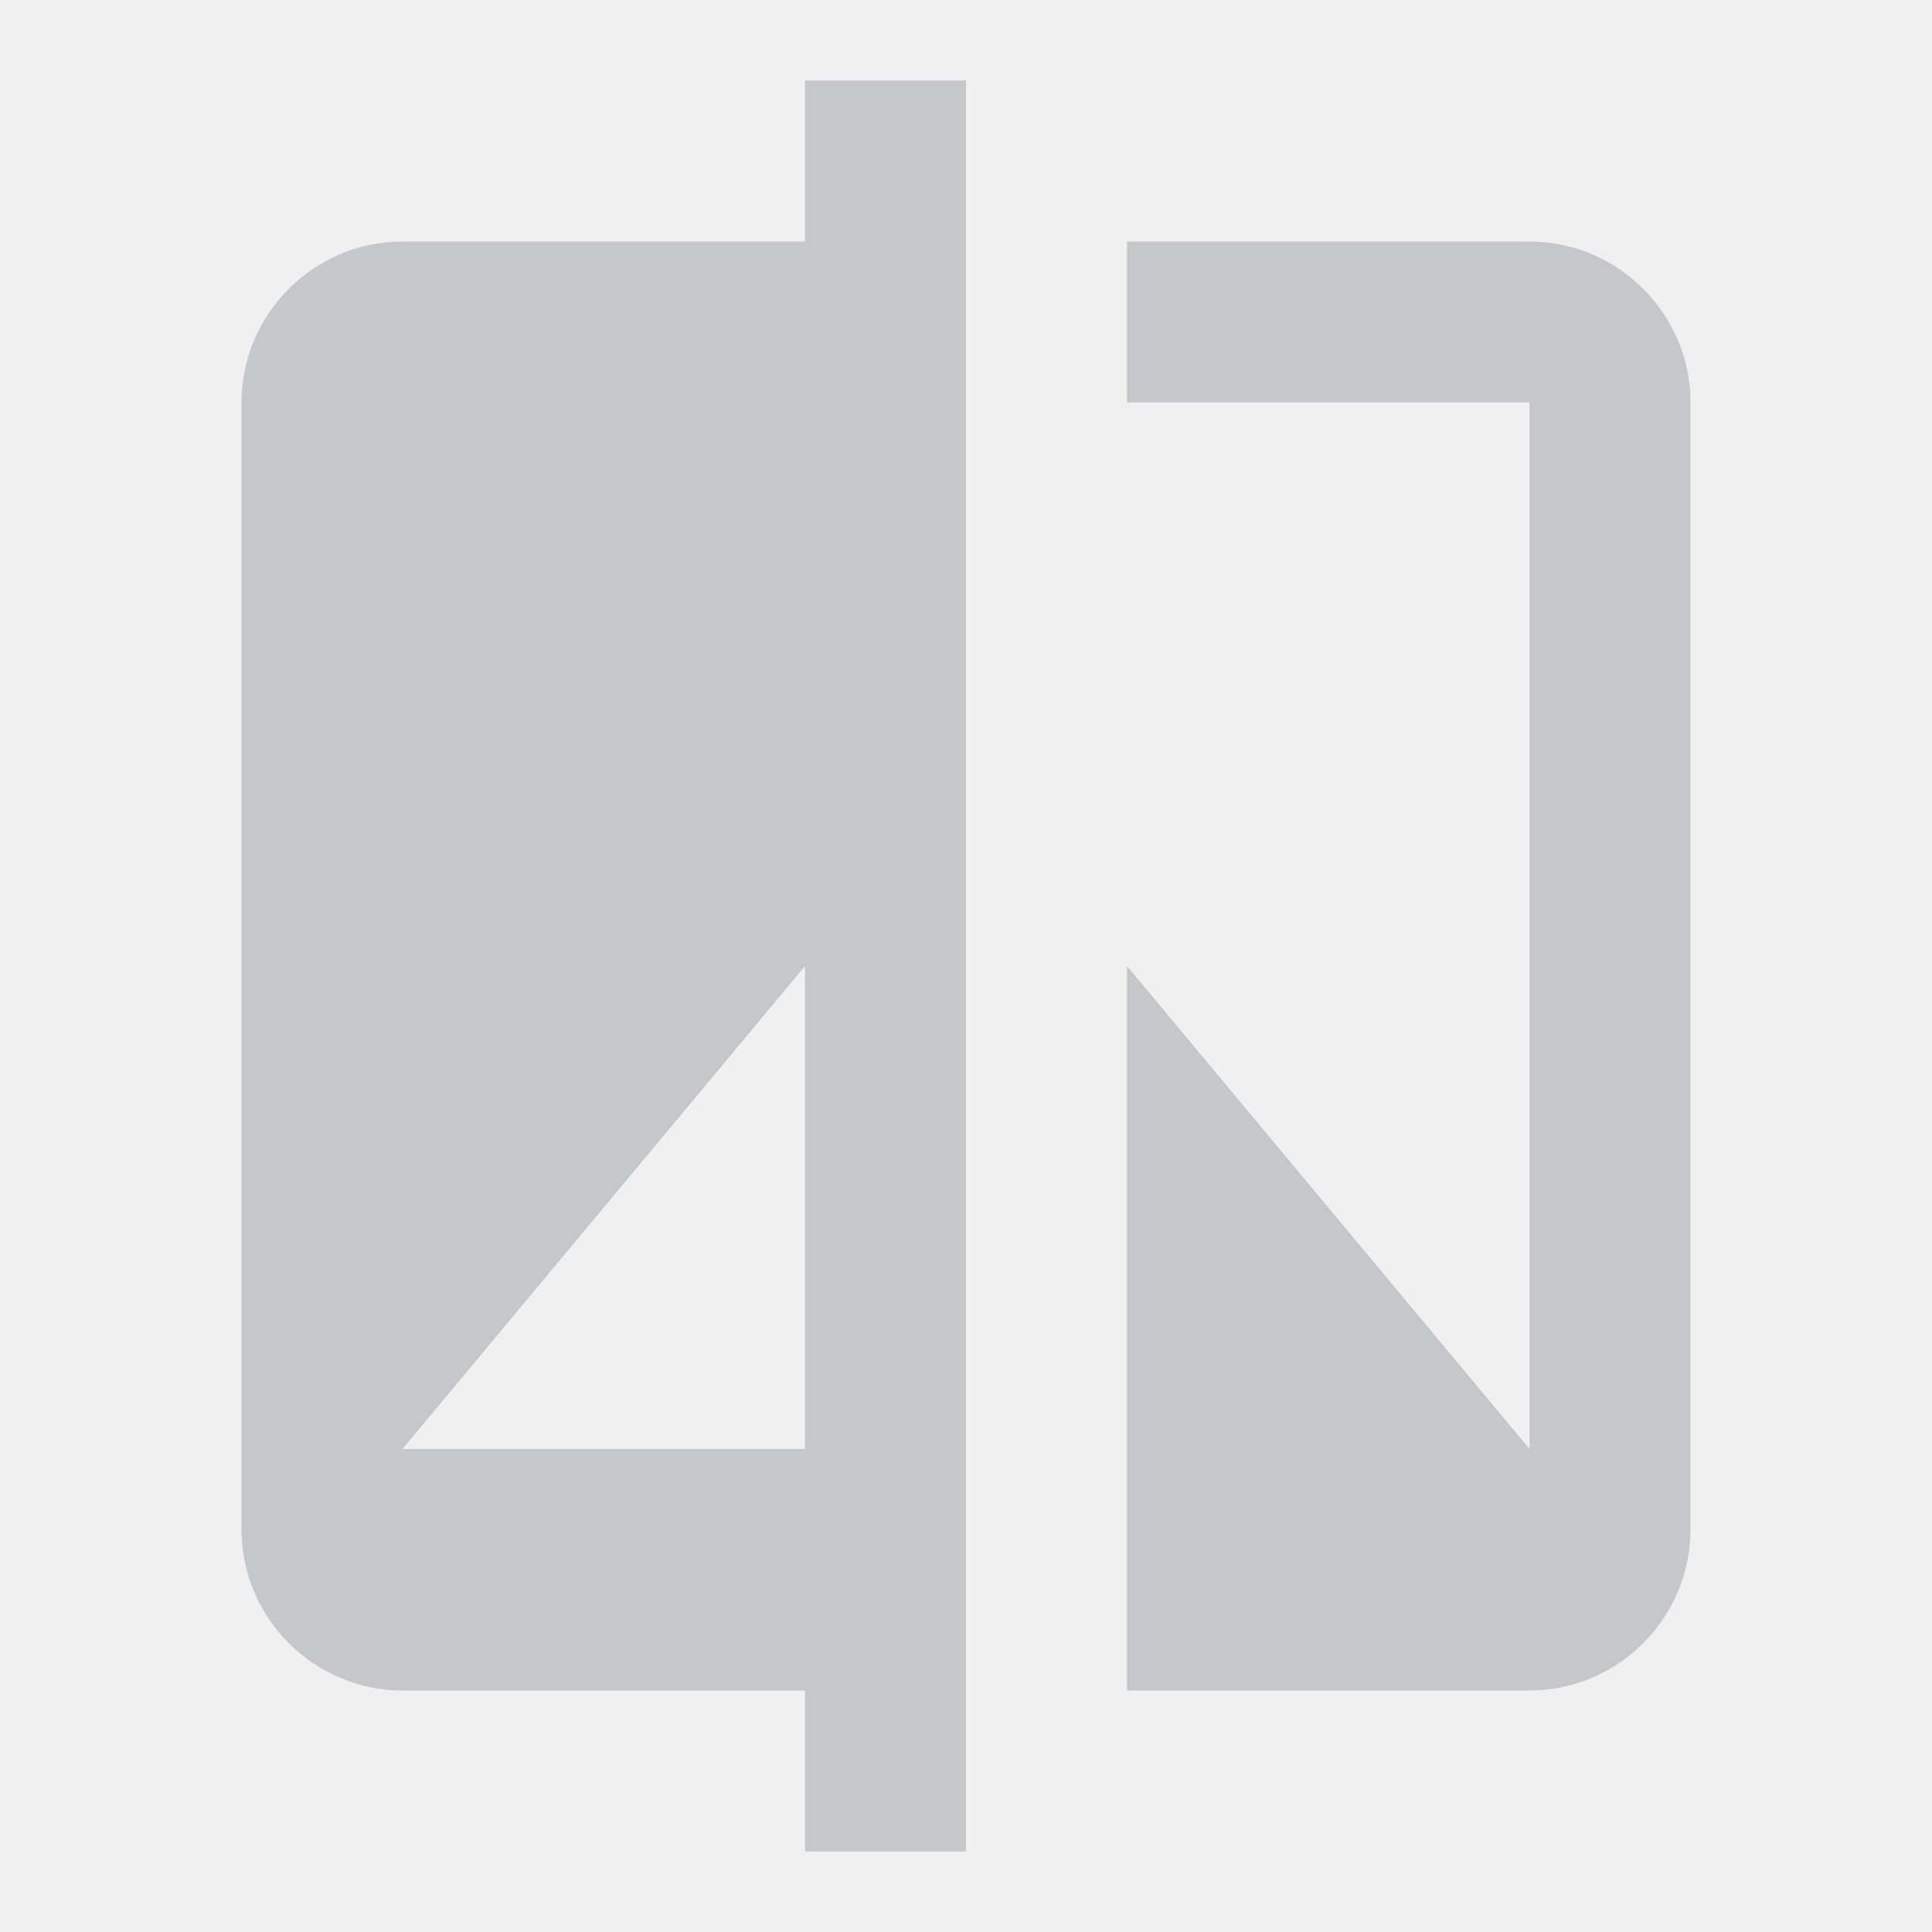
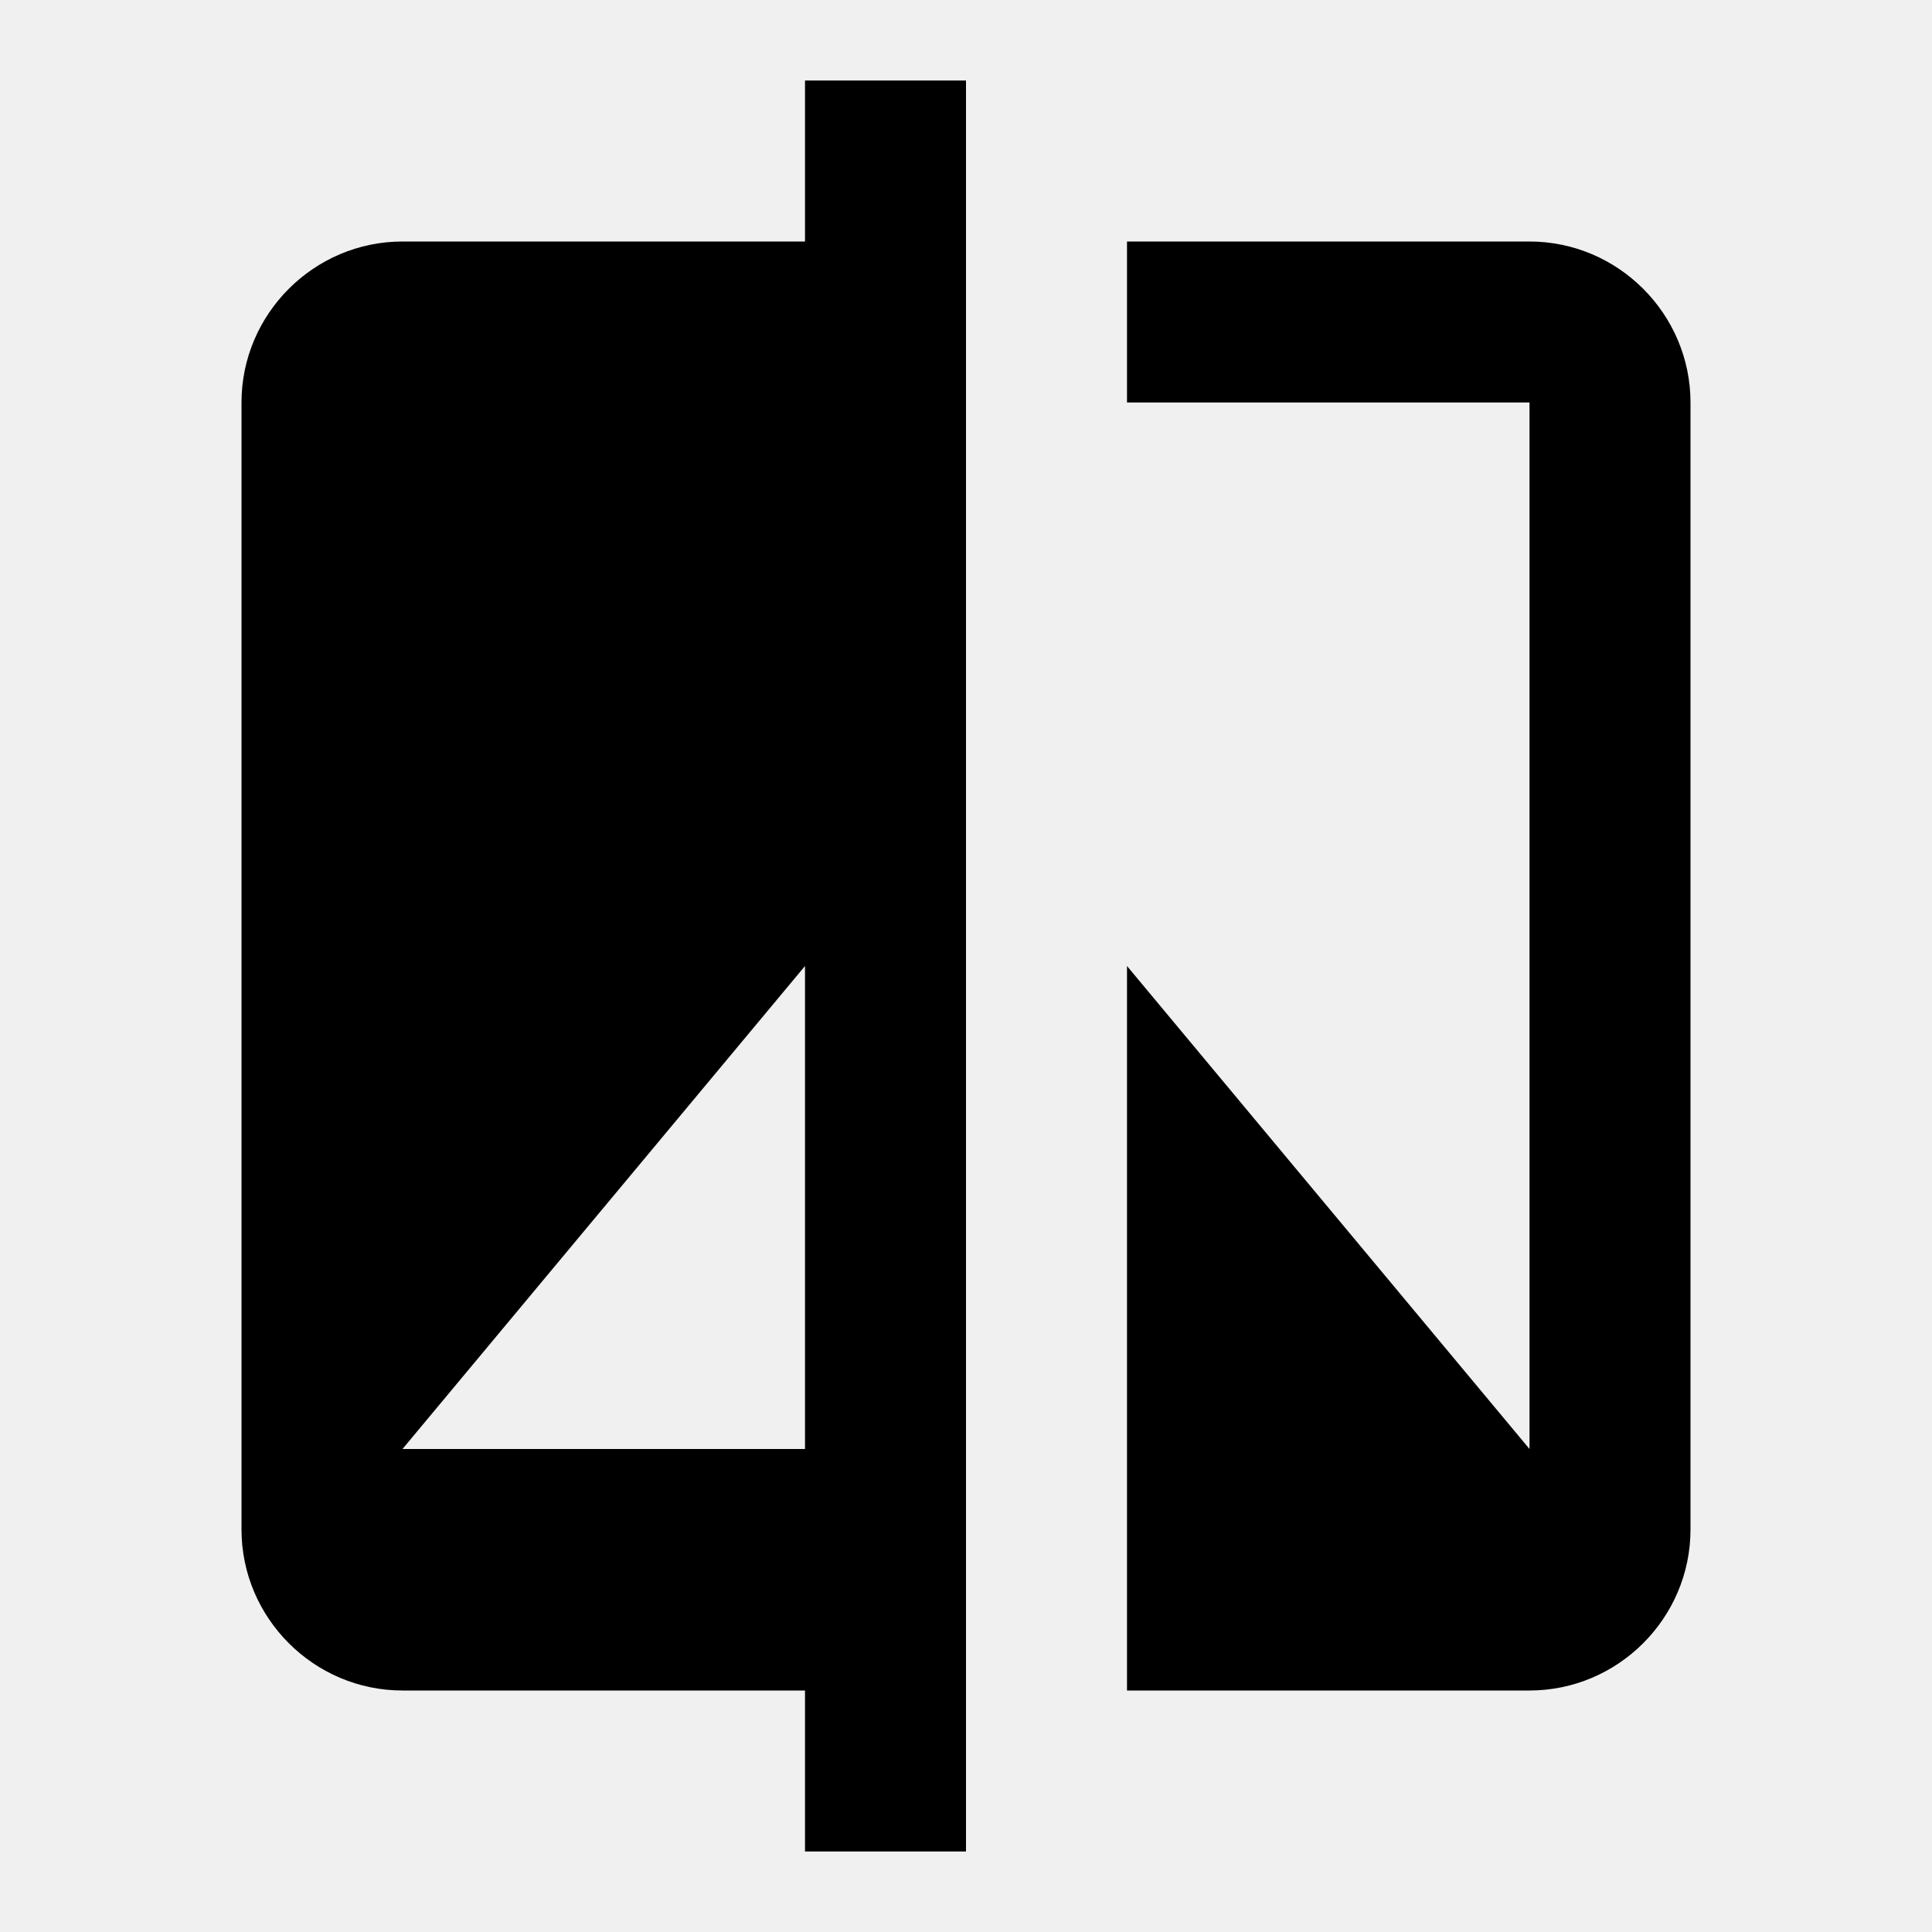
- <svg xmlns="http://www.w3.org/2000/svg" xmlns:xlink="http://www.w3.org/1999/xlink" width="24" height="24" viewBox="0 0 24 24">
-   <defs>
-     <filter id="gp1nn4z4za">
-       <feColorMatrix in="SourceGraphic" values="0 0 0 0 0.561 0 0 0 0 0.569 0 0 0 0 0.592 0 0 0 1 0" />
-     </filter>
-     <path id="7zbizg7r6b" d="M10 3H5c-1.1 0-2 .9-2 2v14c0 1.1.9 2 2 2h5v2h2V1h-2v2zm0 15H5l5-6v6zm9-15h-5v2h5v13l-5-6v9h5c1.1 0 2-.9 2-2V5c0-1.1-.9-2-2-2z" />
-   </defs>
-   <g fill="none" fill-rule="evenodd">
-     <g>
-       <g filter="url(#gp1nn4z4za)" transform="translate(-1238 -721) translate(432 563)">
-         <g transform="translate(806 158)">
-           <mask id="as2p28q84c" fill="#fff">
-             <use xlink:href="#7zbizg7r6b" />
-           </mask>
-           <g fill="#000" mask="url(#as2p28q84c)">
-             <path d="M0 0H50V50H0z" transform="translate(-13 -13)" />
-           </g>
-         </g>
-       </g>
-     </g>
-   </g>
+ <svg xmlns="http://www.w3.org/2000/svg" width="24" height="24" viewBox="0 0 24 24">
+   <path id="7zbizg7r6b" d="M10 3H5c-1.1 0-2 .9-2 2v14c0 1.1.9 2 2 2h5v2h2V1h-2v2zm0 15H5l5-6v6zm9-15h-5v2h5v13l-5-6v9h5c1.1 0 2-.9 2-2V5c0-1.1-.9-2-2-2z" />
</svg>
